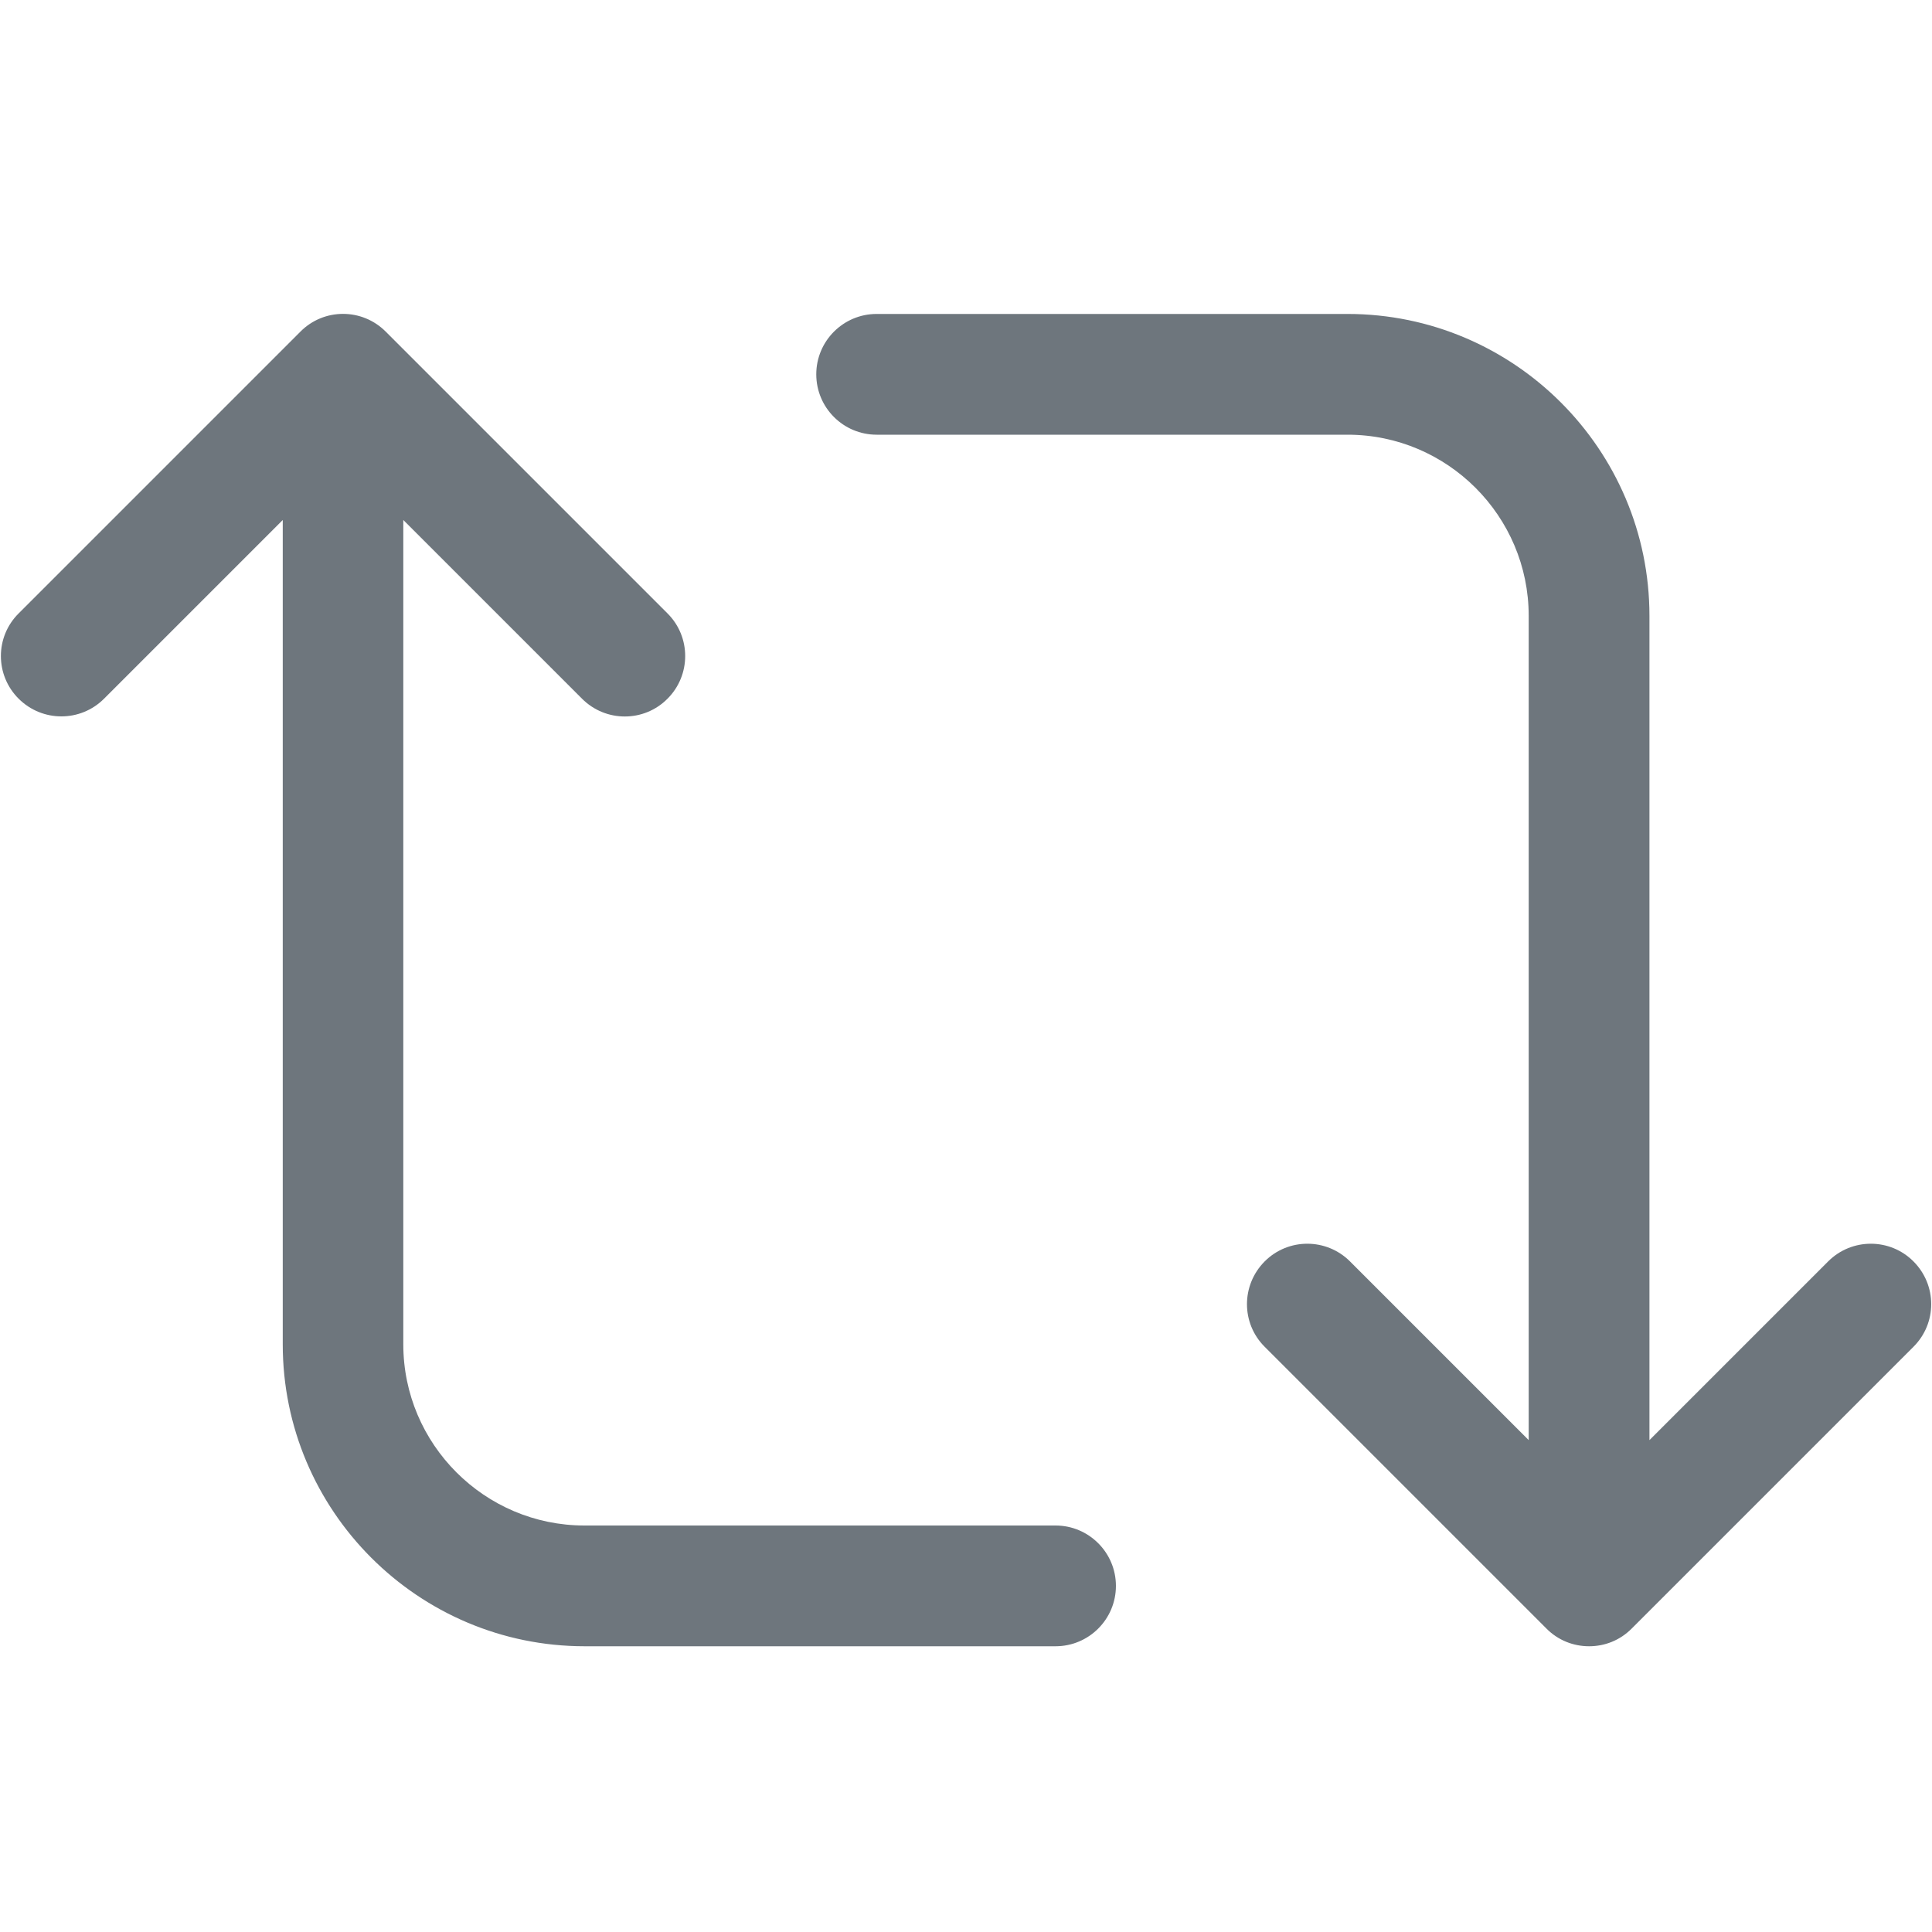
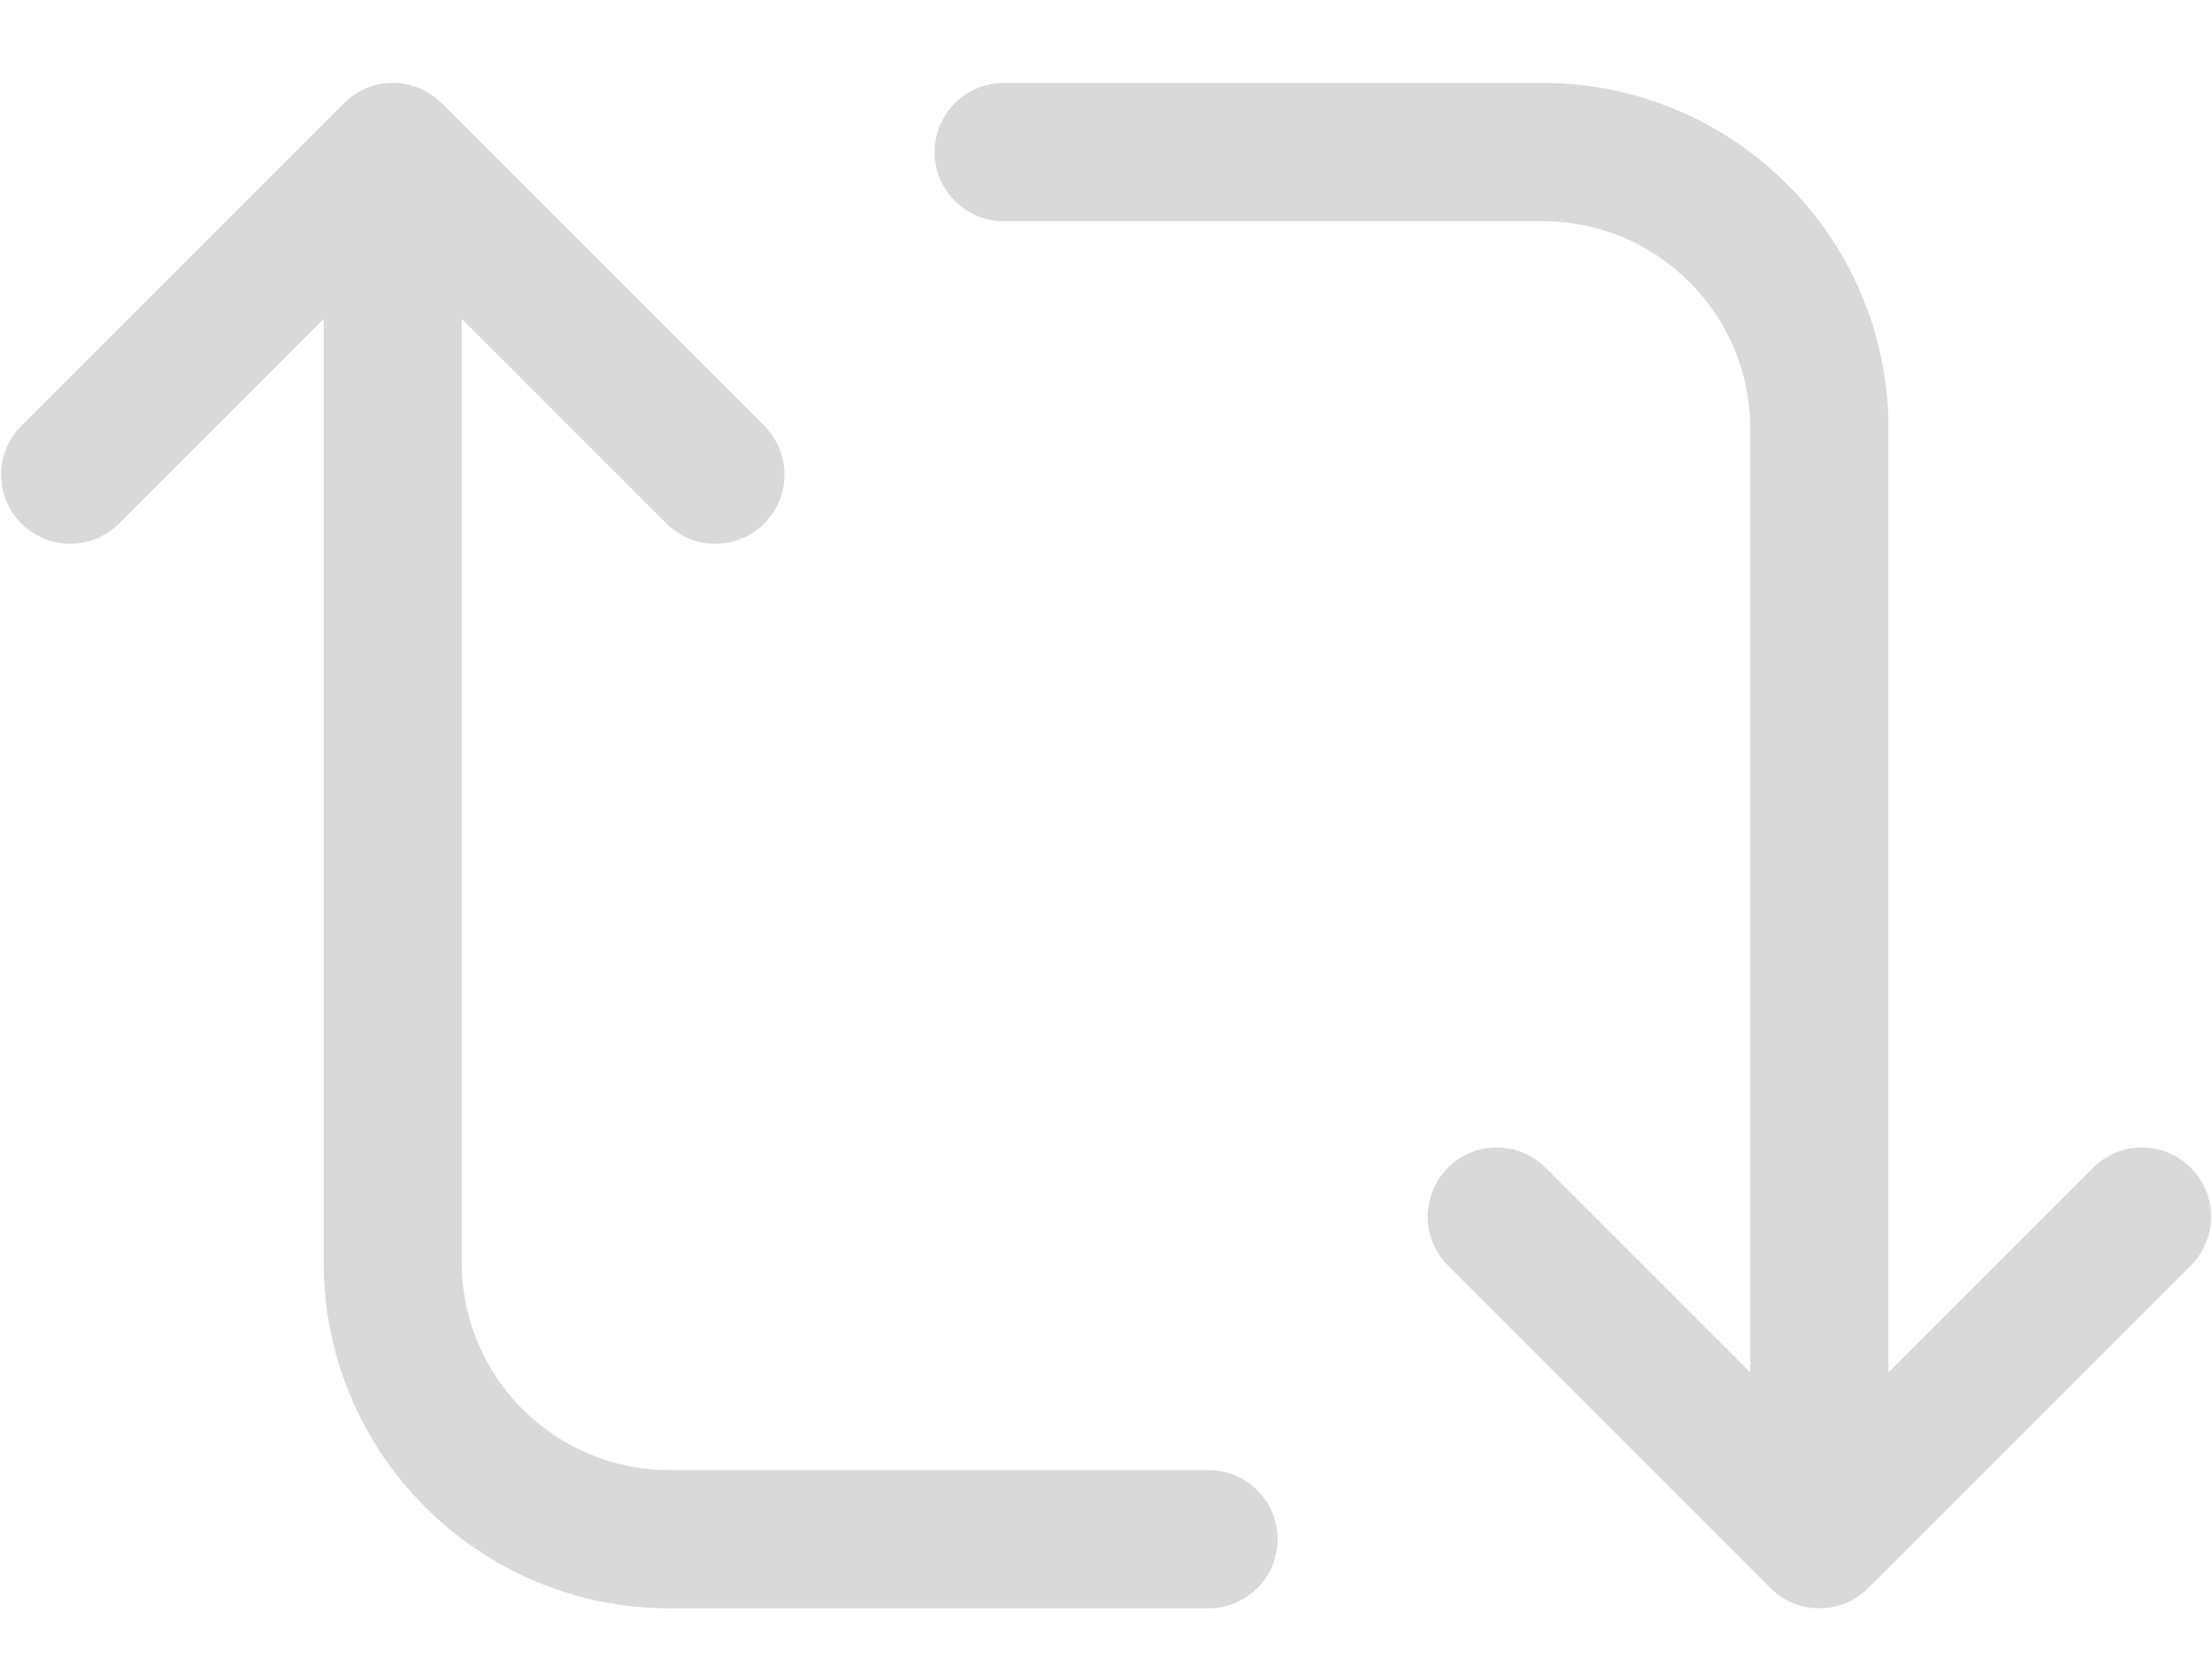
- <svg xmlns="http://www.w3.org/2000/svg" width="20" height="20" viewBox="0 0 20 20" fill="none">
-   <path d="M19.808 13.058C19.565 12.814 19.169 12.814 18.925 13.058L17.075 14.908V6.375C17.075 4.652 15.672 3.25 13.95 3.25H9.075C8.73 3.25 8.45 3.53 8.45 3.875C8.45 4.22 8.73 4.5 9.075 4.5H13.95C14.983 4.5 15.825 5.342 15.825 6.375V14.908L13.975 13.058C13.731 12.814 13.335 12.814 13.092 13.058C12.848 13.303 12.847 13.698 13.092 13.942L16.008 16.858C16.129 16.981 16.289 17.042 16.45 17.042C16.611 17.042 16.769 16.982 16.892 16.858L19.808 13.942C20.053 13.698 20.053 13.303 19.808 13.058ZM10.925 15.792H6.05C5.017 15.792 4.175 14.95 4.175 13.917V5.383L6.025 7.233C6.148 7.356 6.308 7.417 6.468 7.417C6.628 7.417 6.788 7.356 6.91 7.233C7.154 6.989 7.154 6.593 6.91 6.35L3.993 3.433C3.749 3.188 3.353 3.188 3.11 3.433L0.193 6.35C-0.052 6.593 -0.052 6.989 0.193 7.233C0.438 7.477 0.833 7.477 1.077 7.233L2.927 5.383V13.917C2.927 15.64 4.329 17.042 6.052 17.042H10.927C11.272 17.042 11.552 16.762 11.552 16.417C11.552 16.072 11.271 15.792 10.927 15.792H10.925Z" fill="#6E767D" />
+ <svg xmlns="http://www.w3.org/2000/svg" width="24" height="18" viewBox="0 0 24 18" fill="none">
+   <path d="M23.77 12.67C23.478 12.377 23.003 12.377 22.71 12.67L20.49 14.89V4.65C20.49 2.582 18.807 0.9 16.74 0.9H10.89C10.476 0.9 10.14 1.236 10.14 1.65C10.14 2.064 10.476 2.4 10.89 2.4H16.74C17.98 2.4 18.99 3.41 18.99 4.65V14.89L16.77 12.67C16.477 12.377 16.002 12.377 15.71 12.67C15.418 12.963 15.416 13.438 15.71 13.73L19.21 17.23C19.355 17.377 19.547 17.45 19.74 17.45C19.933 17.45 20.123 17.378 20.27 17.23L23.77 13.73C24.064 13.438 24.064 12.963 23.77 12.67ZM13.11 15.95H7.26C6.02 15.95 5.01 14.94 5.01 13.7V3.46L7.23 5.68C7.378 5.827 7.57 5.9 7.762 5.9C7.954 5.9 8.146 5.827 8.292 5.68C8.585 5.387 8.585 4.912 8.292 4.62L4.792 1.12C4.499 0.826 4.024 0.826 3.732 1.12L0.232 4.62C-0.062 4.912 -0.062 5.387 0.232 5.68C0.526 5.973 0.999 5.973 1.292 5.68L3.512 3.46V13.7C3.512 15.768 5.195 17.45 7.262 17.45H13.112C13.526 17.45 13.862 17.114 13.862 16.7C13.862 16.286 13.525 15.95 13.112 15.95H13.11Z" fill="#D9D9D9" />
</svg>
